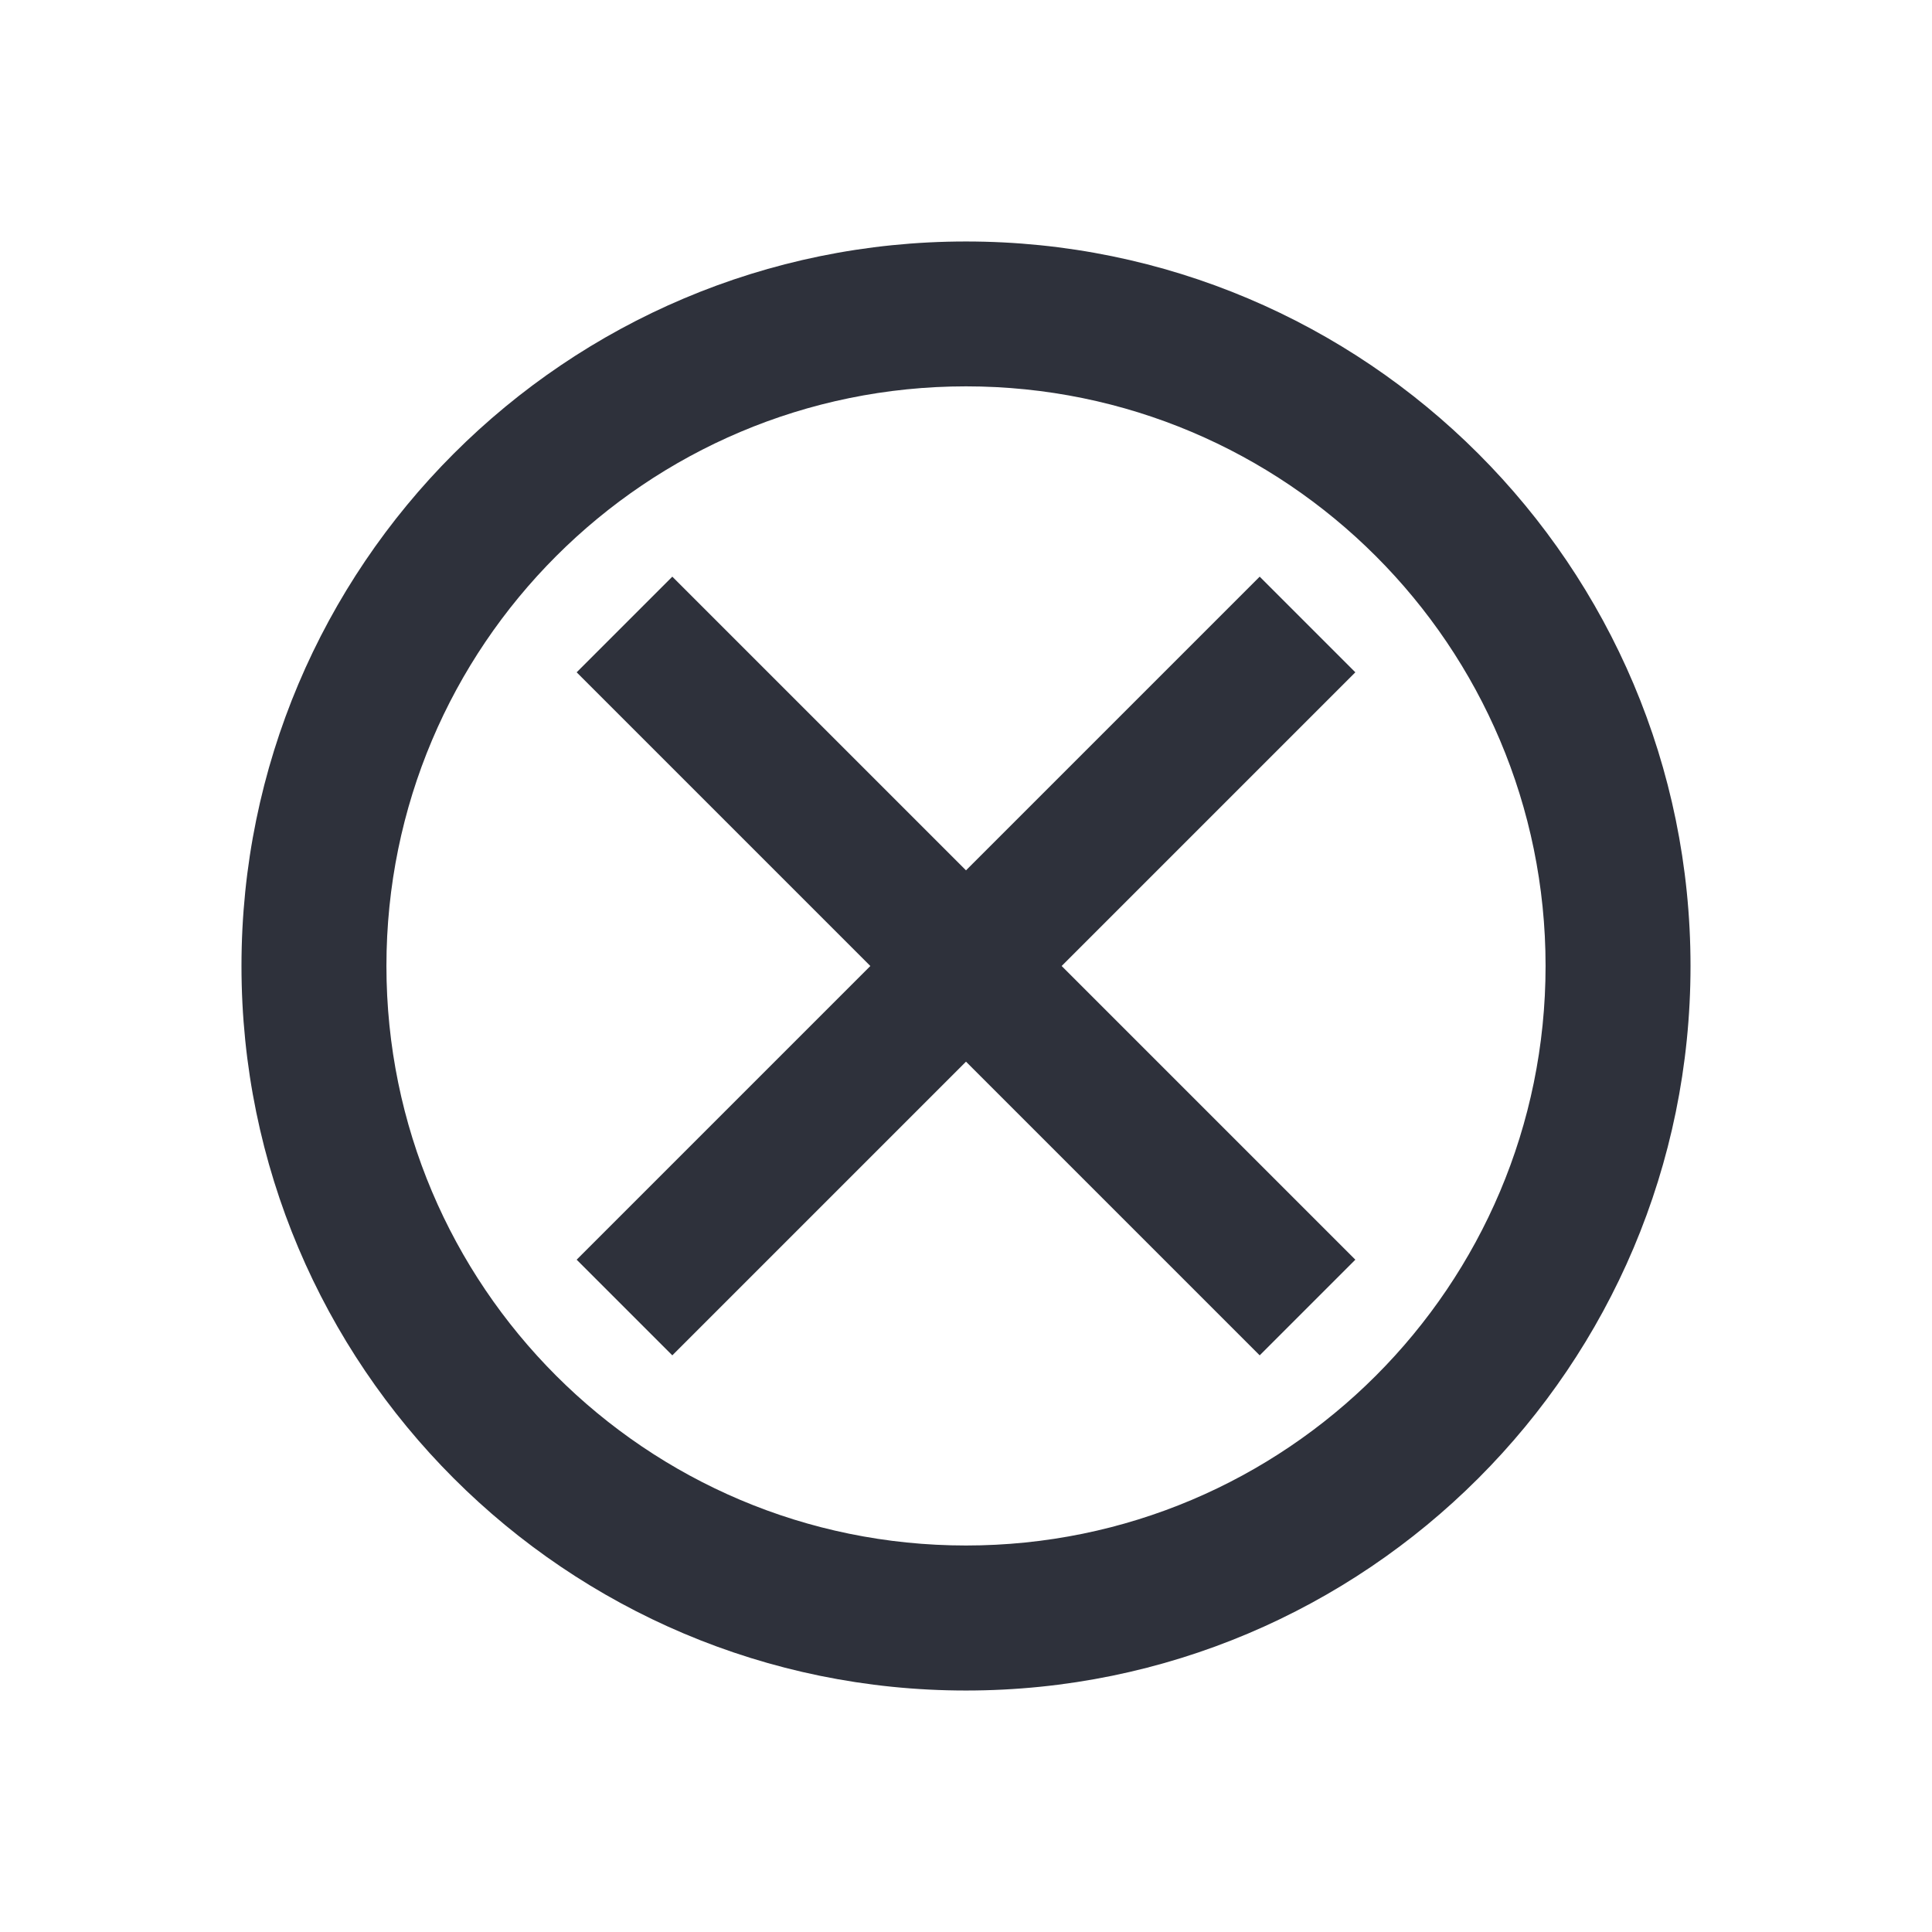
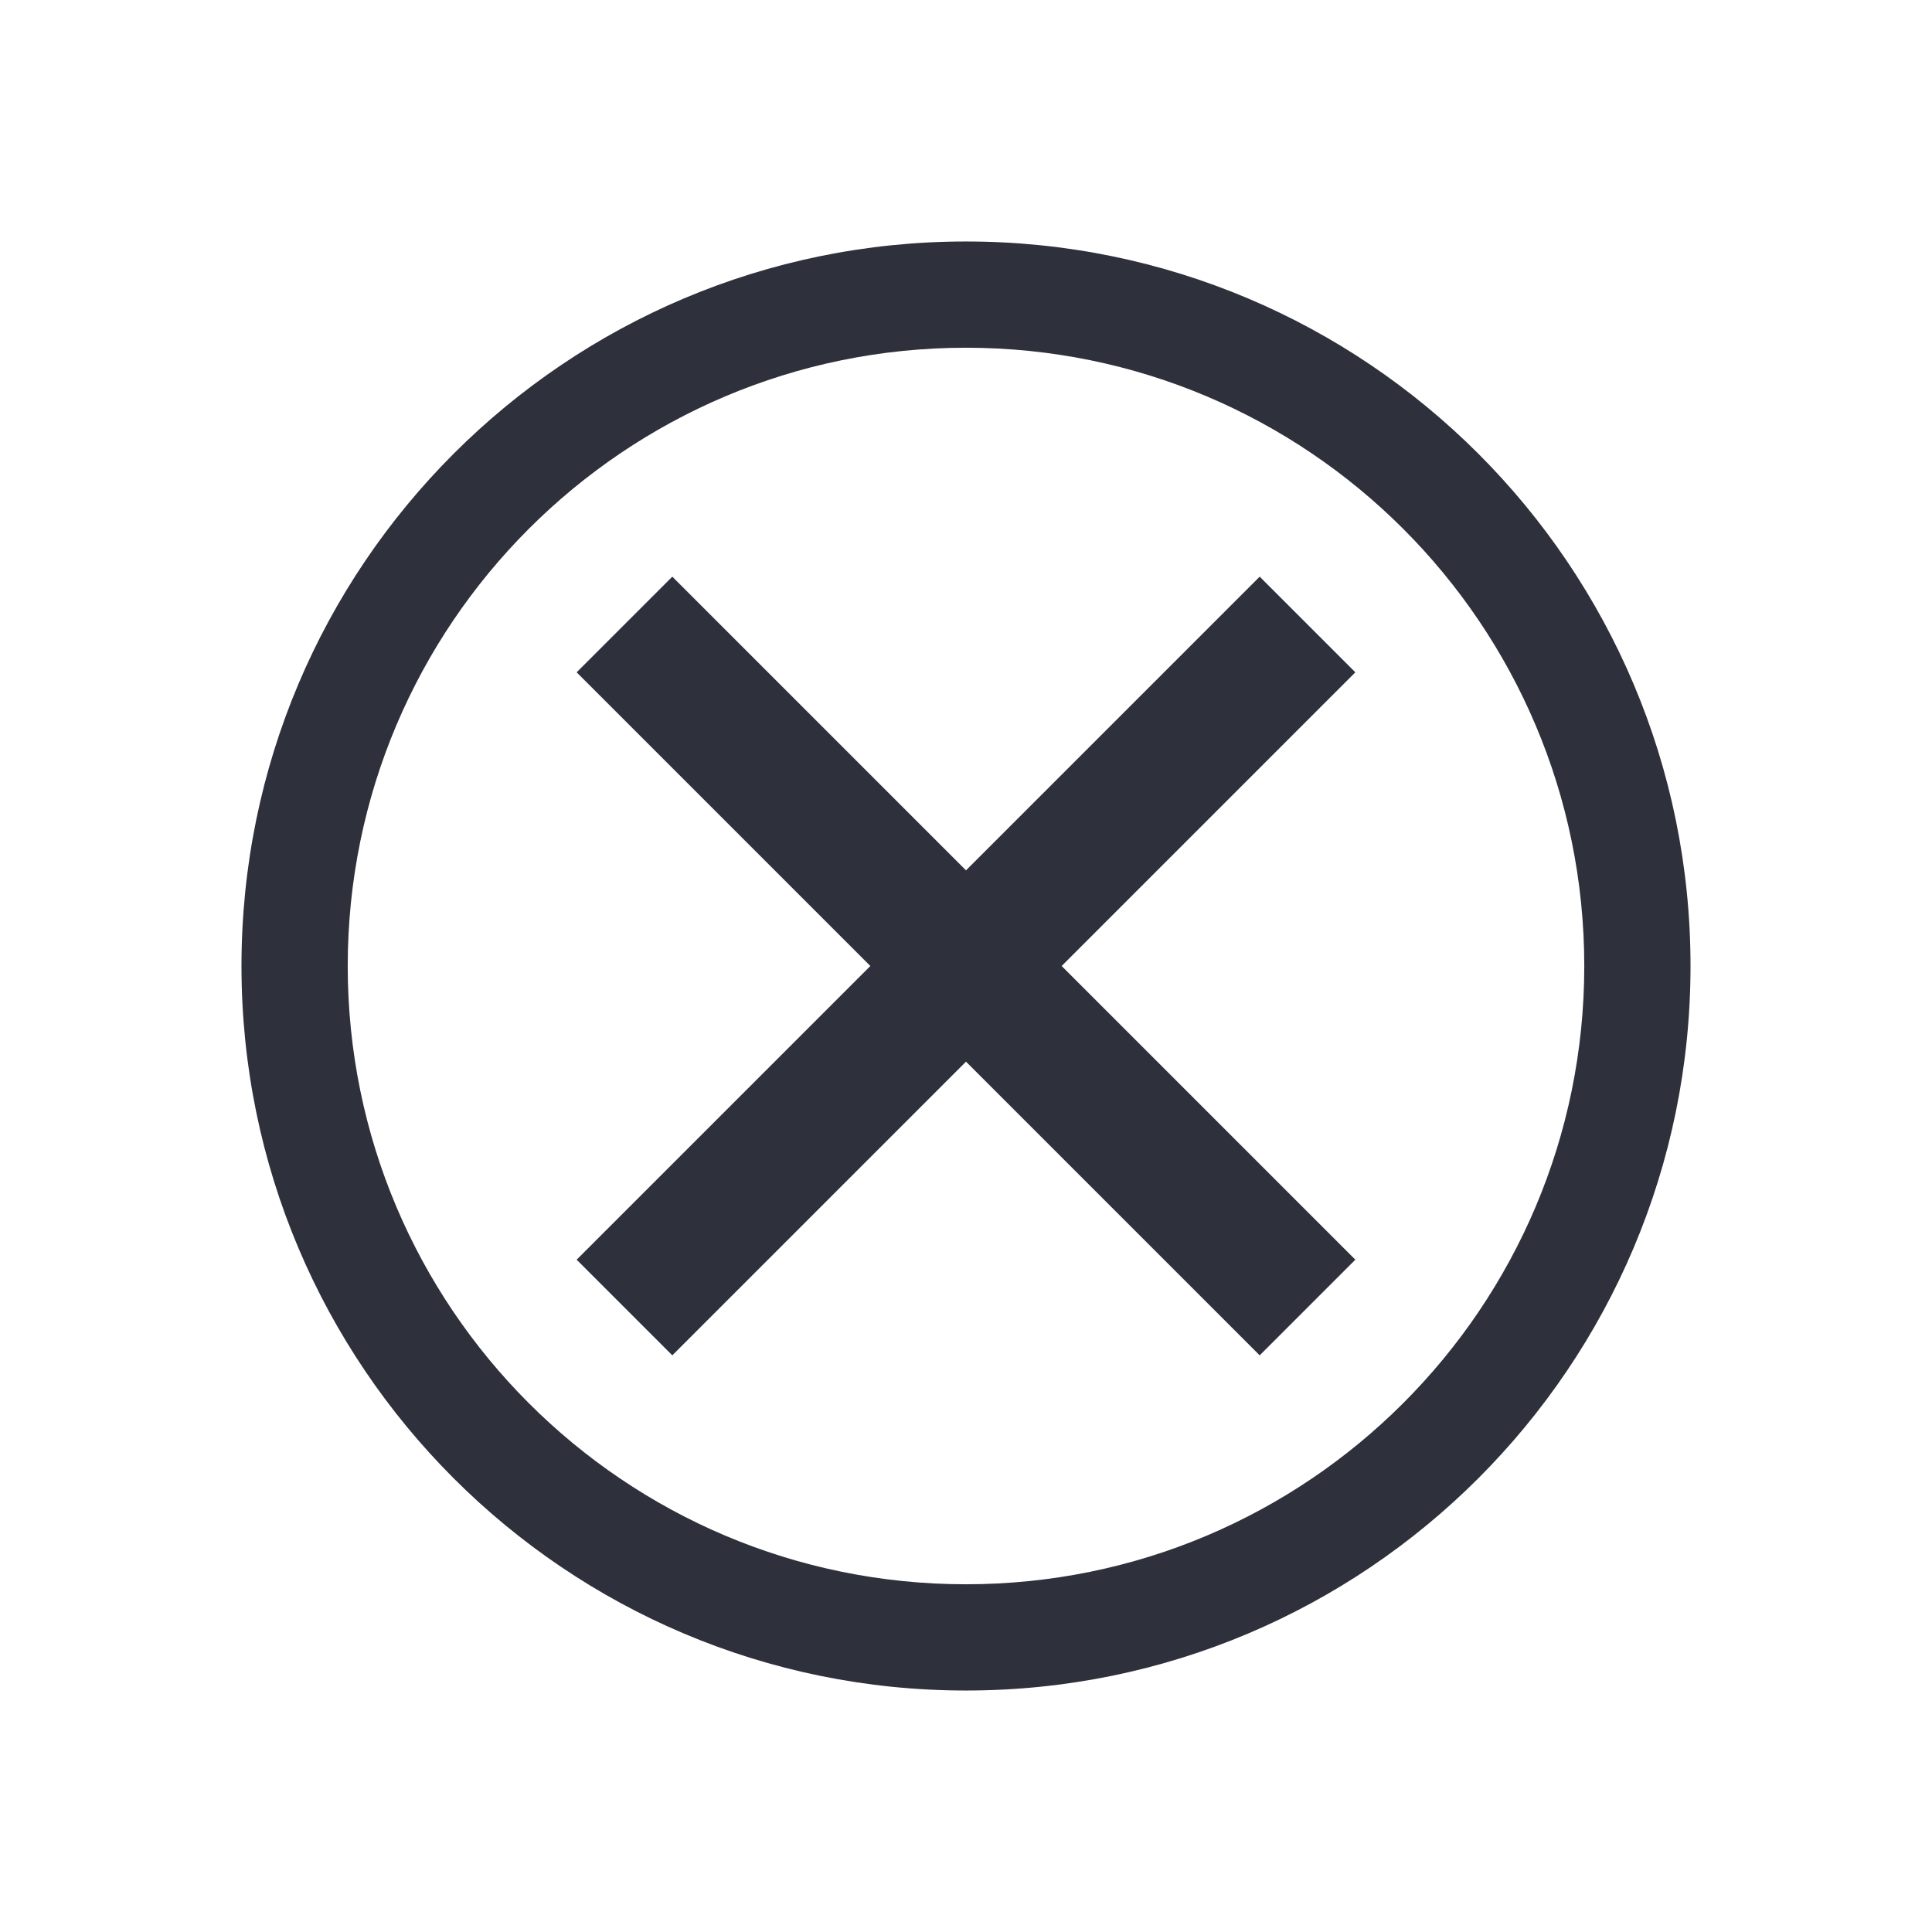
- <svg xmlns="http://www.w3.org/2000/svg" width="100" height="100" version="1.1" viewBox="0 0 26.458 26.458">
-   <path d="m13.229 3.307a9.922 9.922 0 0 0-9.922 9.922 9.922 9.922 0 0 0 9.922 9.922 9.922 9.922 0 0 0 9.922-9.922 9.922 9.922 0 0 0-9.922-9.922zm0 1.984a7.937 7.937 0 0 1 7.937 7.937 7.937 7.937 0 0 1-7.937 7.937 7.937 7.937 0 0 1-7.937-7.937 7.937 7.937 0 0 1 7.937-7.937zm-4.022 2.606-1.31 1.31 4.022 4.022-4.022 4.022 1.31 1.31 4.022-4.022 4.022 4.022 1.31-1.31-4.022-4.022 4.022-4.022-1.31-1.31-4.022 4.022-4.022-4.022z" fill="#2e313b" />
+ <svg xmlns="http://www.w3.org/2000/svg" version="1.1" viewBox="0 0 26.458 26.458">
+   <path d="m13.229 3.307c-5.48 0-9.922 4.442-9.922 9.922 0 5.48 4.442 9.922 9.922 9.922 5.48 0 9.922-4.442 9.922-9.922 0-5.48-4.442-9.922-9.922-9.922zm0 1.455c4.676 0 8.467 3.791 8.467 8.467 0 4.676-3.791 8.467-8.467 8.467-4.676 0-8.467-3.791-8.467-8.467 0-4.676 3.791-8.467 8.467-8.467zm-4.022 3.135-1.31 1.31c1.341 1.341 2.682 2.682 4.022 4.022l-4.022 4.022 1.31 1.31 4.022-4.022 4.022 4.022 1.31-1.31-4.022-4.022 4.022-4.022-1.31-1.31-4.022 4.022z" fill="#2e313b" />
</svg>
